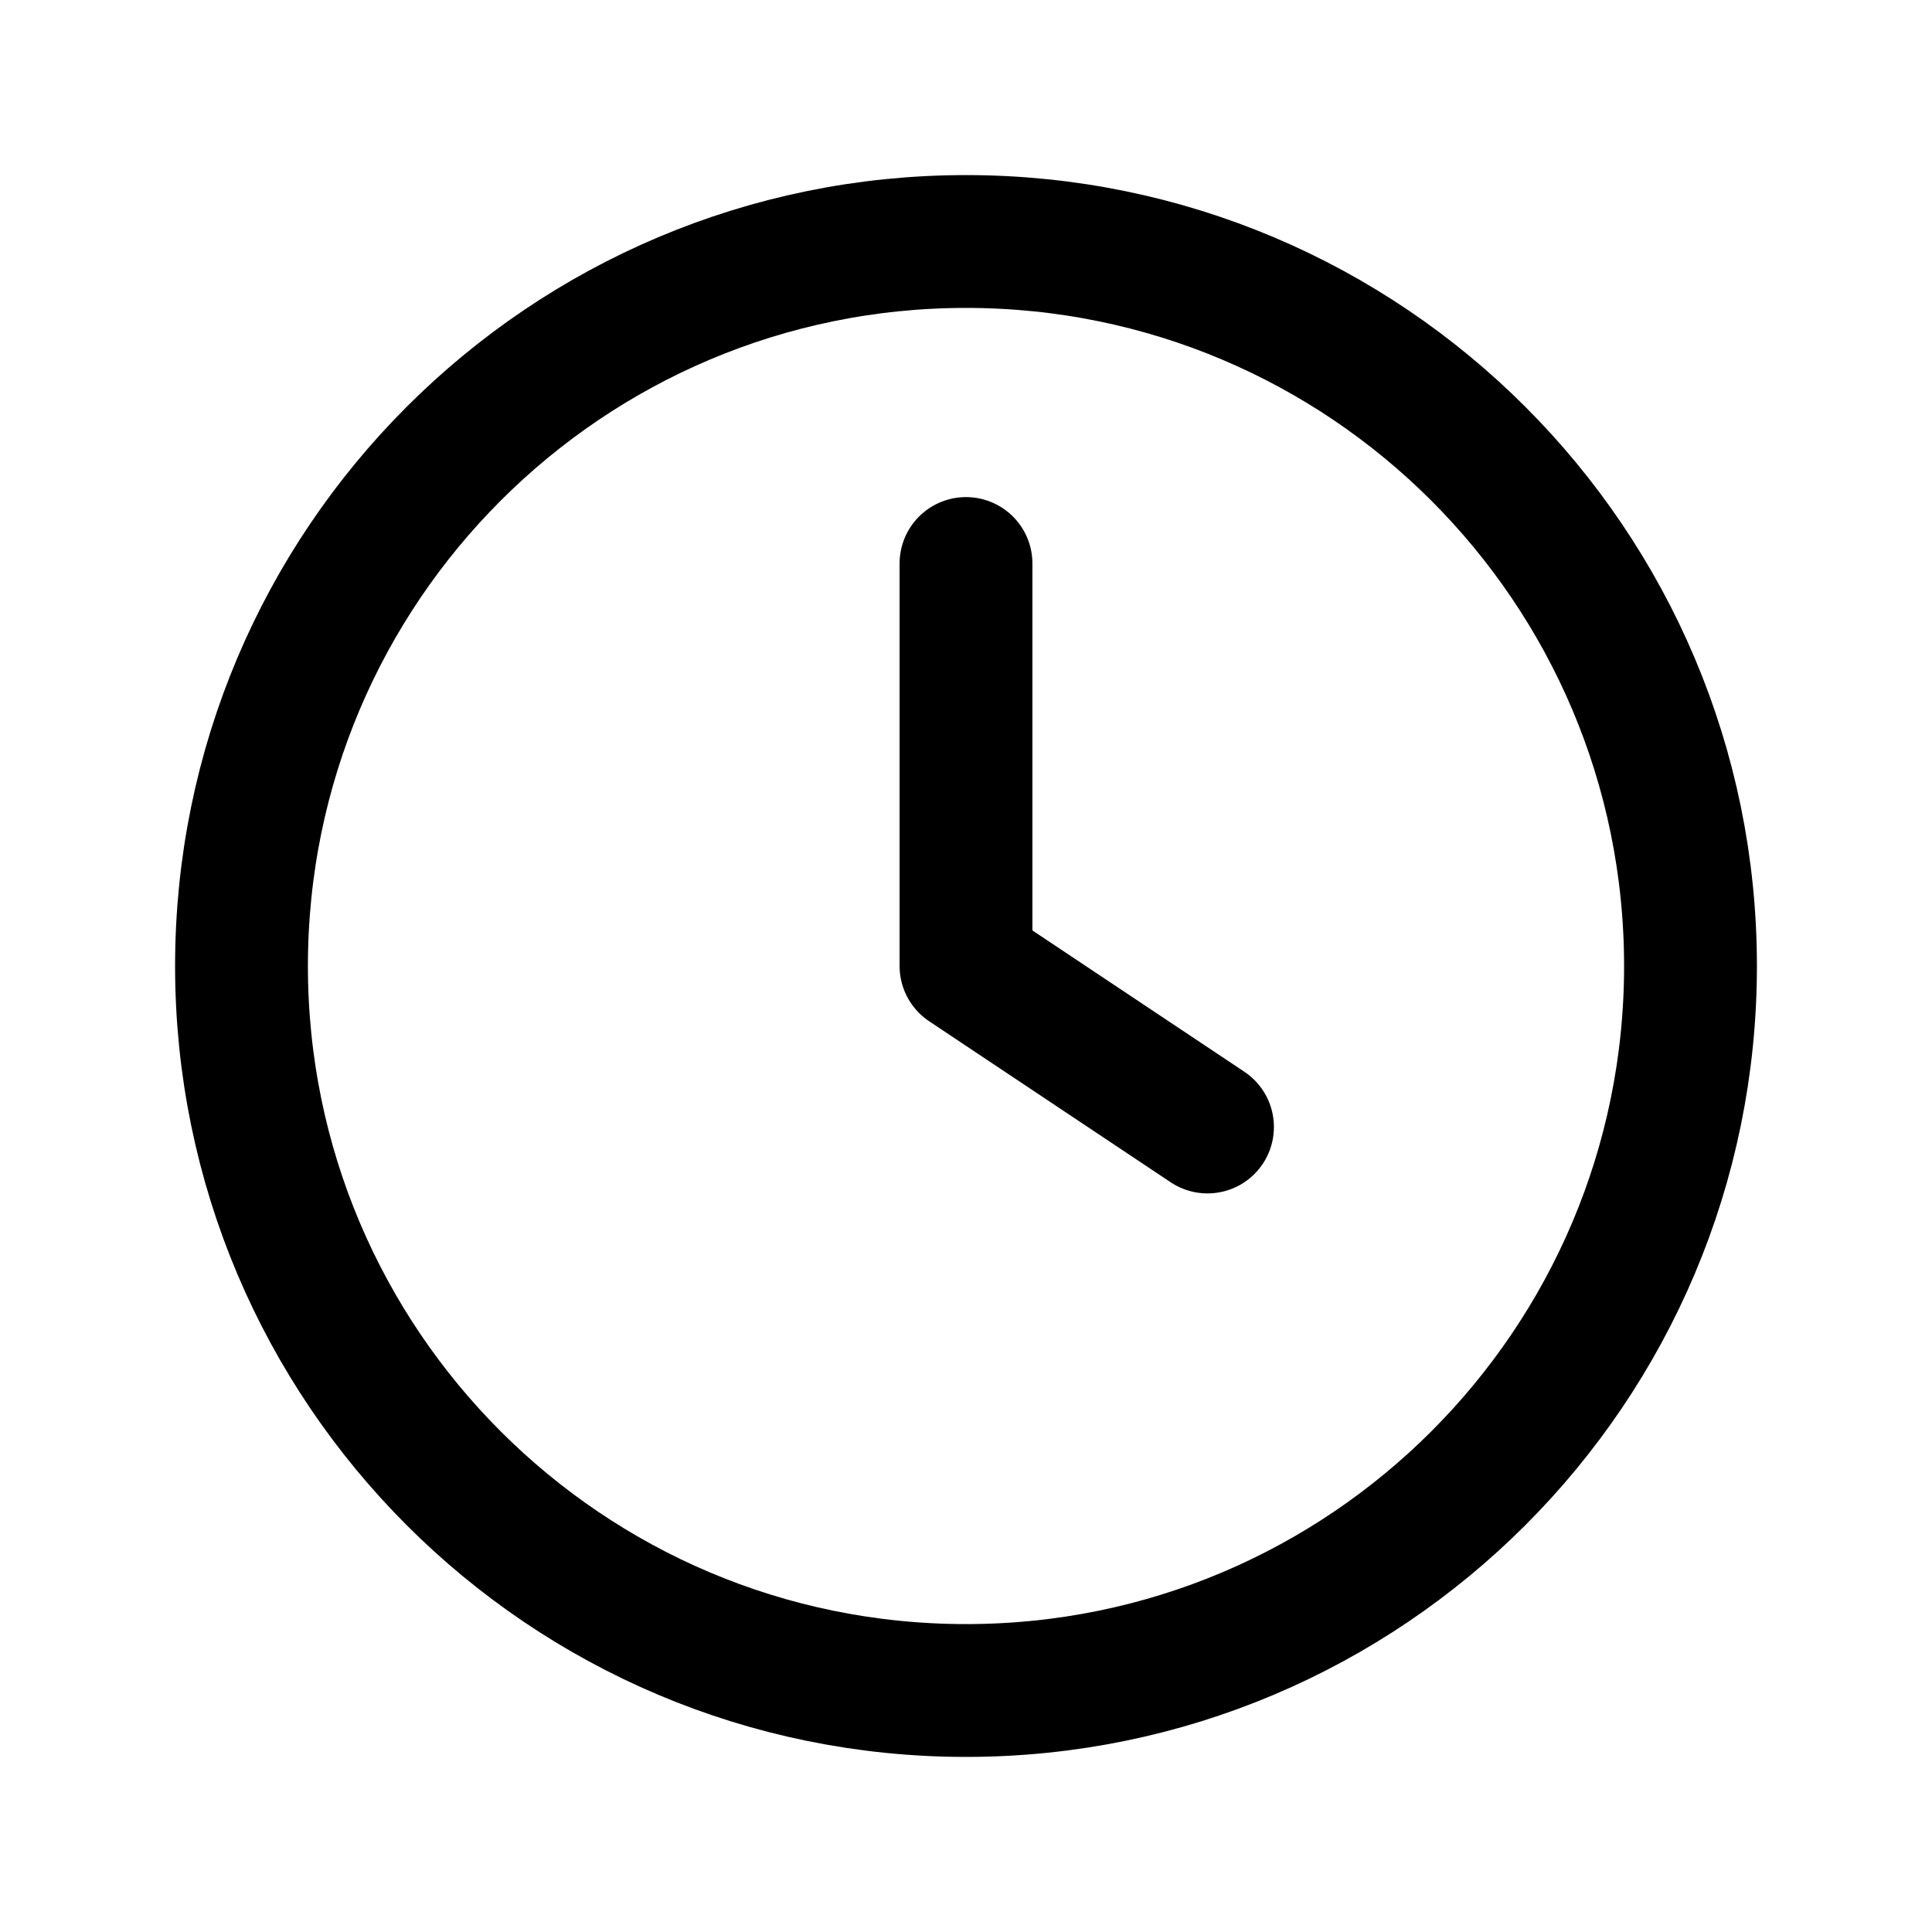
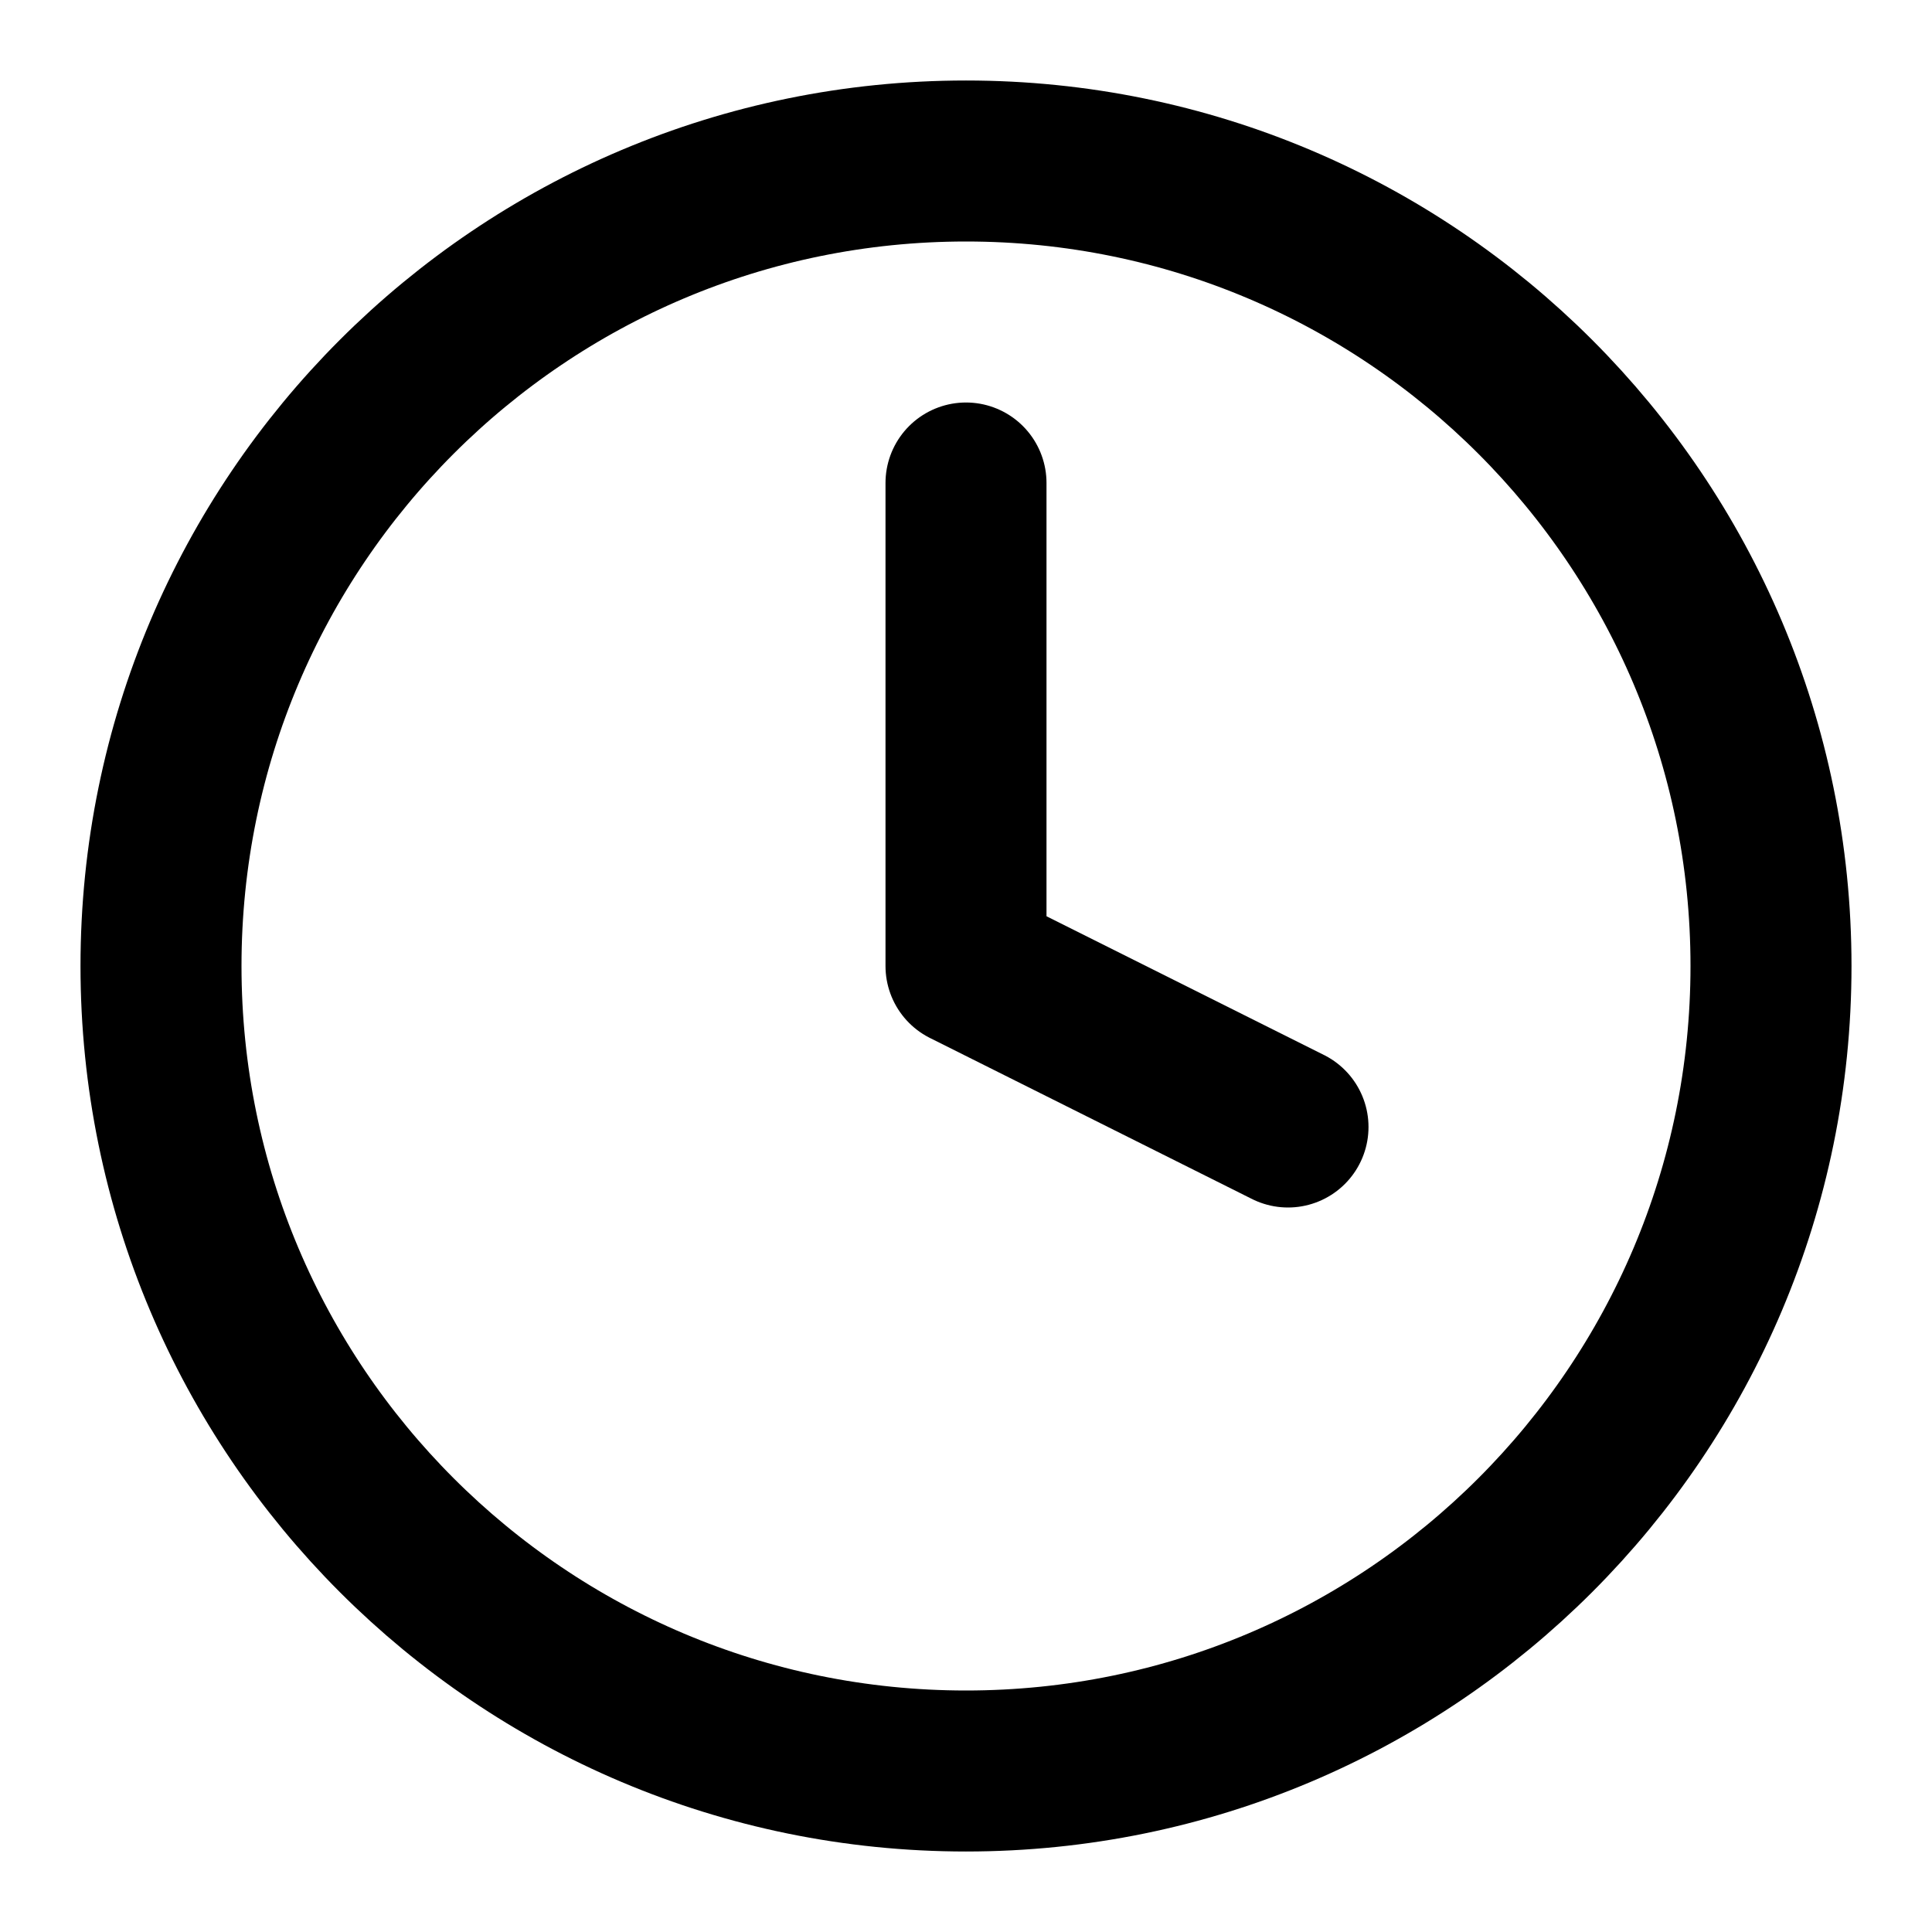
- <svg xmlns="http://www.w3.org/2000/svg" viewBox="0 0 24 24" fill="none" stroke="#000" stroke-width="1.65" stroke-linecap="round" stroke-linejoin="round">
-   <circle cx="12" cy="12" r="9" />
-   <path d="M12 7v5l3 2" />
+ <svg xmlns="http://www.w3.org/2000/svg" width="24" height="24" viewBox="0 0 24 24" fill="none" stroke="currentColor" stroke-width="2" stroke-linecap="round" stroke-linejoin="round">
+   <circle cx="12" cy="12" r="10" />
+   <polyline points="12 6 12 12 16 14" />
</svg>
